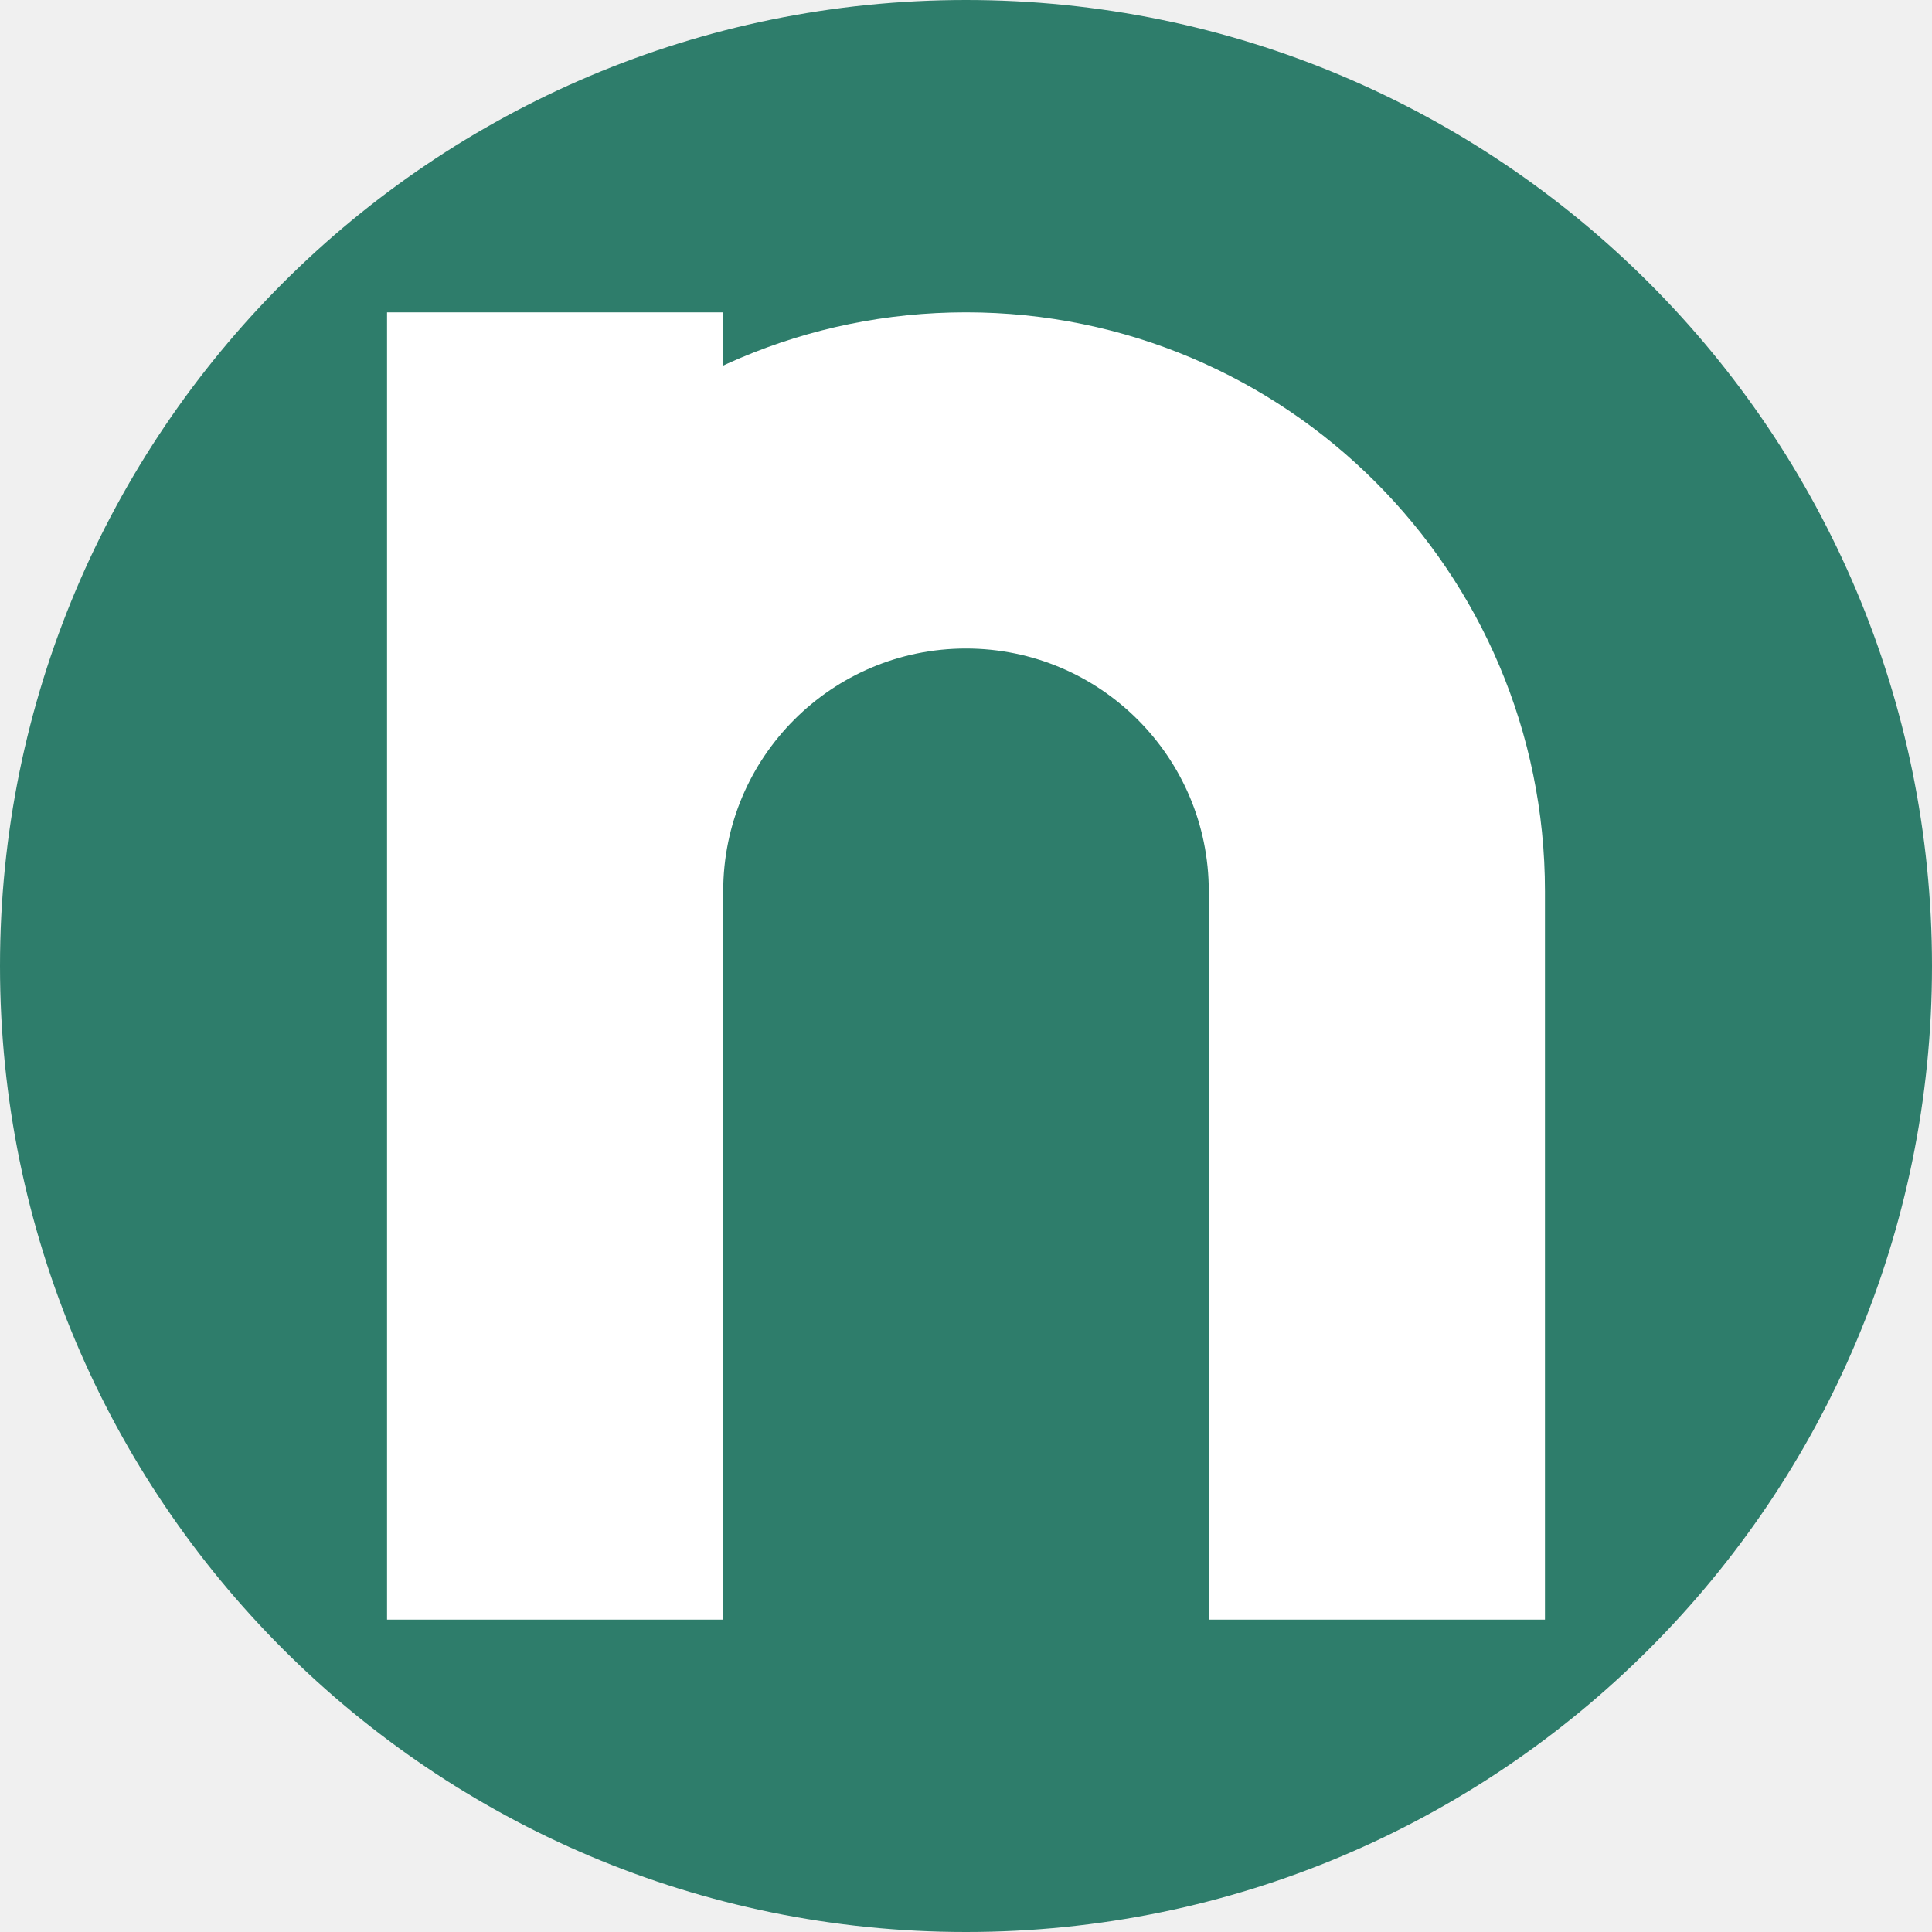
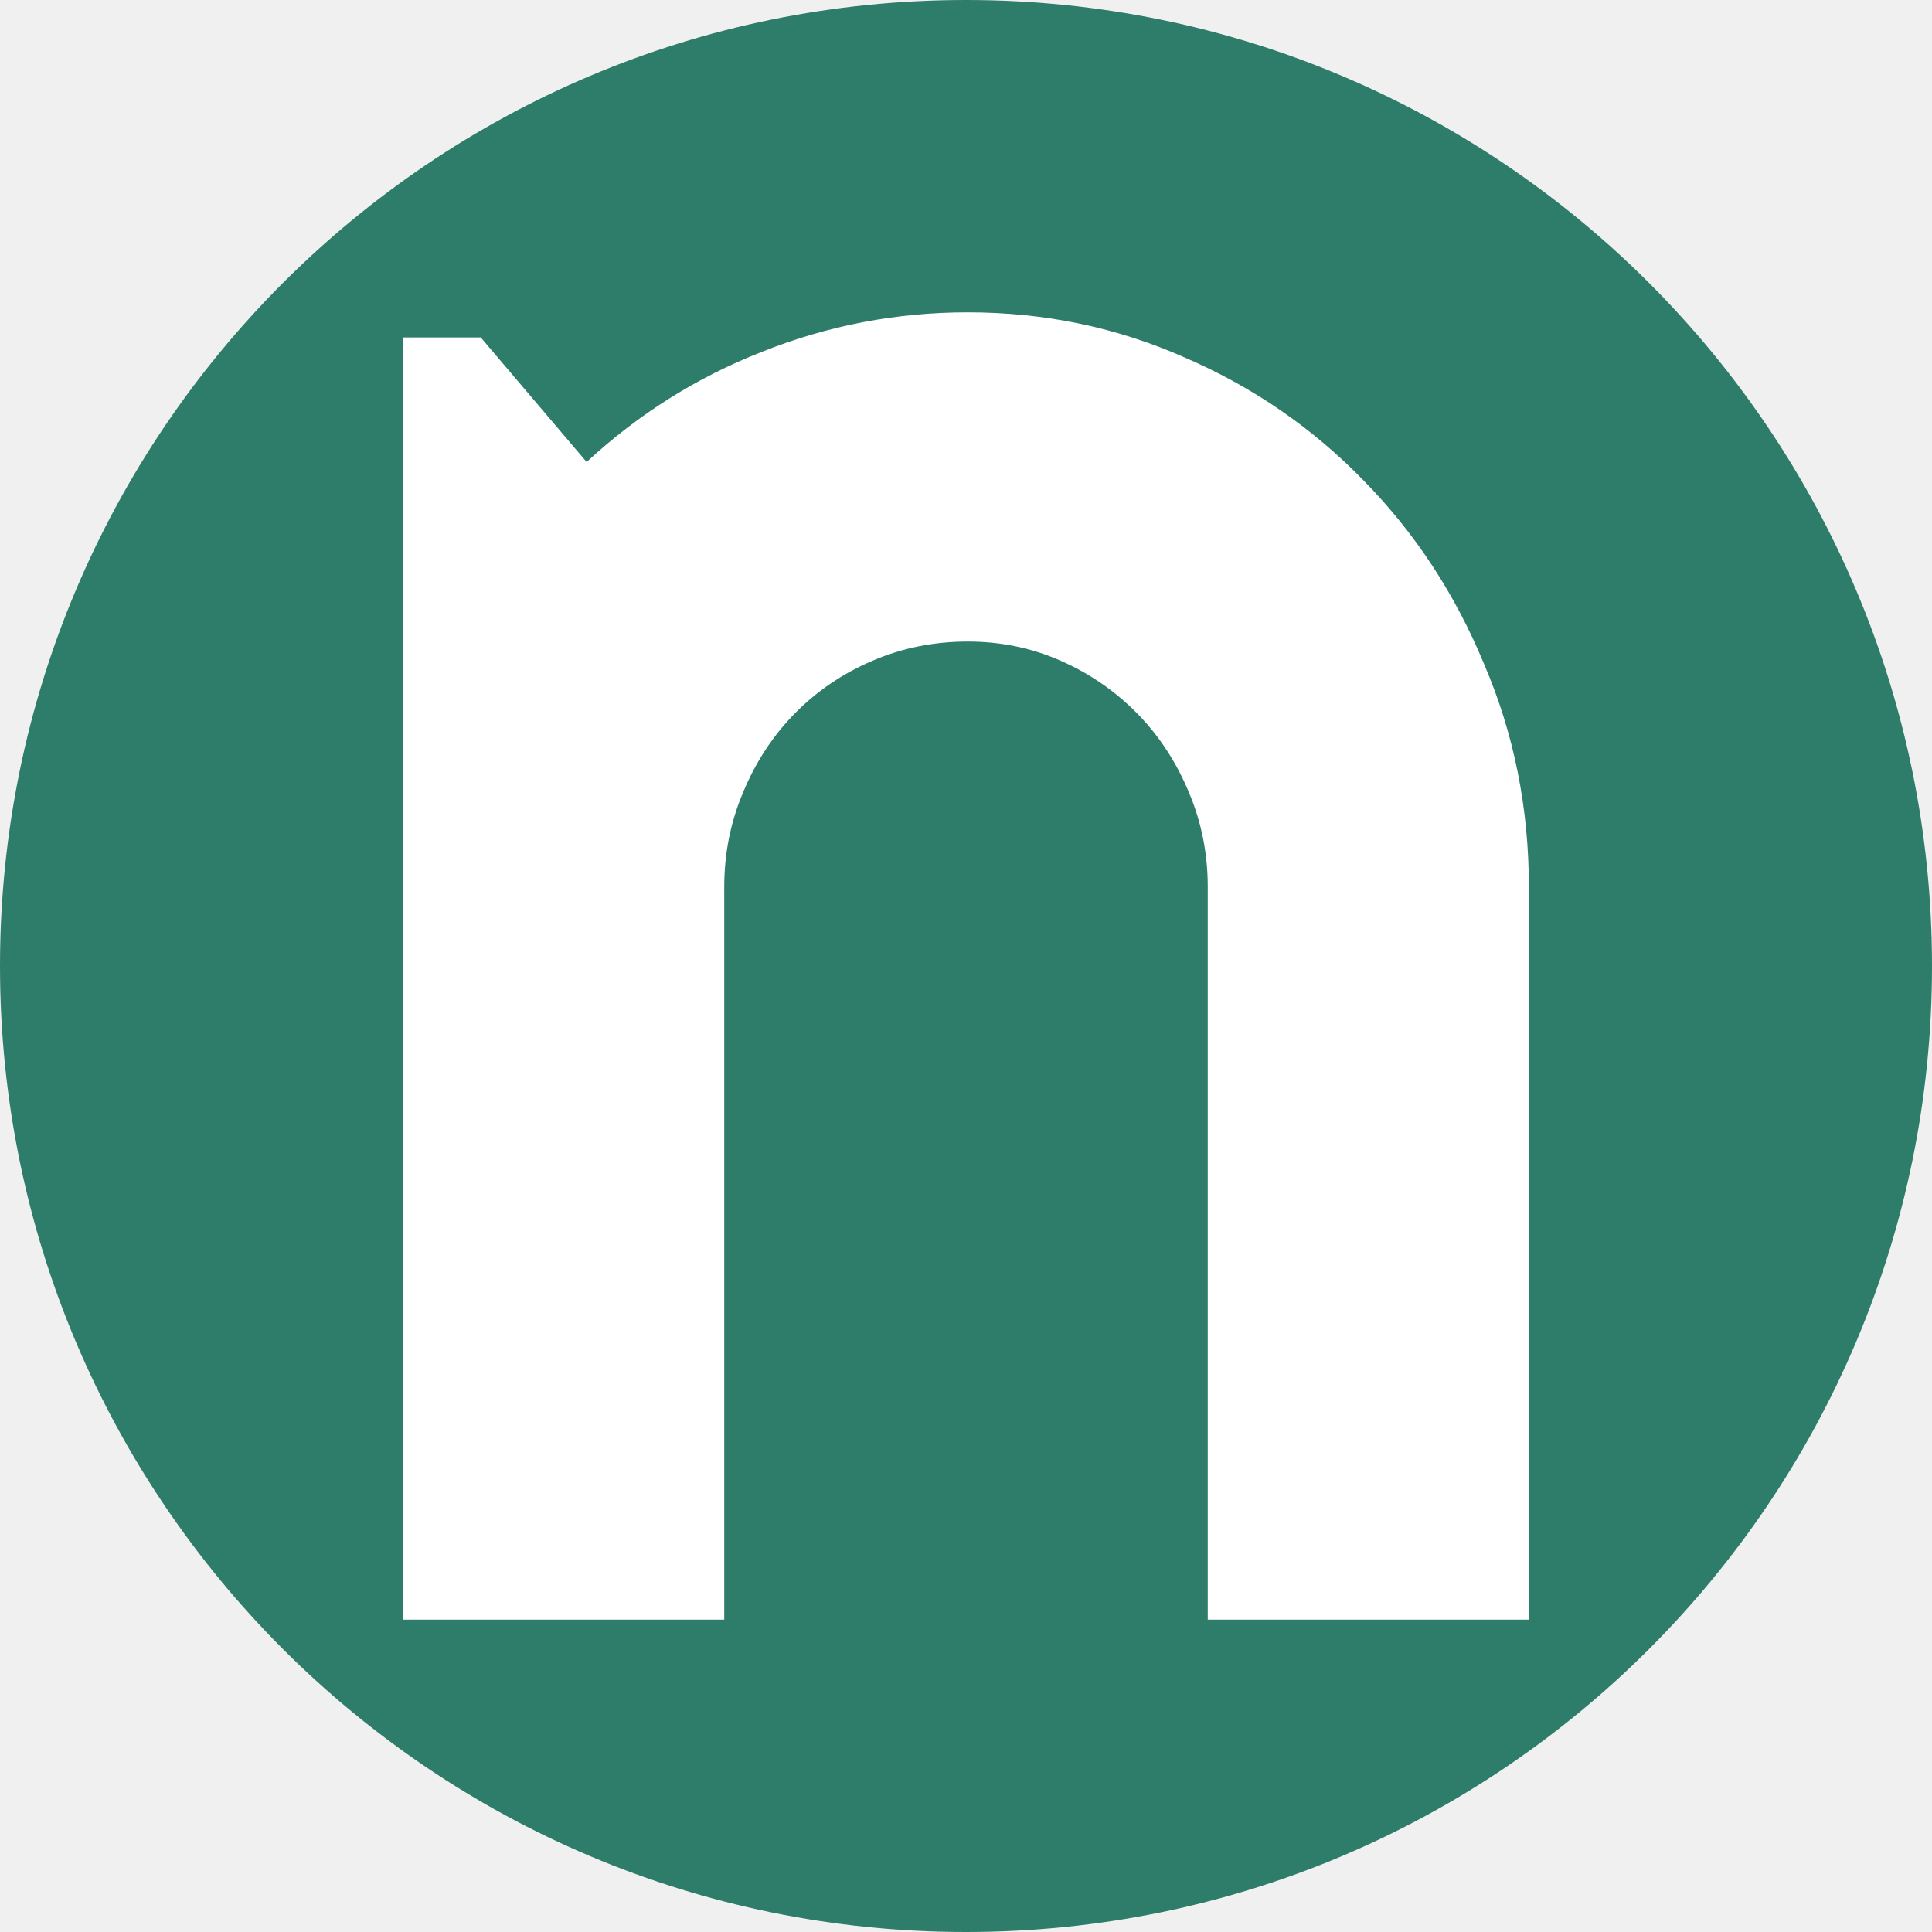
<svg xmlns="http://www.w3.org/2000/svg" width="300" height="300" viewBox="0 0 300 300" fill="none">
  <circle cx="150" cy="150" r="150" fill="#2E7D6B" />
-   <path d="M60.1,251.5V138.4A89.9,89.9 0 0 1 239.9,138.4V251.5H187.7V138.4A37.7,37.7 0 0 0 112.3,138.4V251.5Z M60.1,48.5H112.3V251.5H60.1Z" fill="white" />
+   <path d="M112.46,251.5H62.6V52.4H74.65L91.09,71.74C99.13,64.3 108.2,58.6 118.31,54.63C128.54,50.55 139.19,48.5 150.27,48.5C162.21,48.5 173.47,50.85 184.07,55.56C194.66,60.15 203.91,66.53 211.83,74.71C219.74,82.77 225.96,92.25 230.46,103.15C235.09,113.94 237.4,125.46 237.4,137.73V251.5H187.54V137.73C187.54,132.53 186.56,127.63 184.61,123.04C182.66,118.34 179.99,114.25 176.58,110.78C173.17,107.31 169.21,104.58 164.7,102.6C160.2,100.61 155.39,99.62 150.27,99.62C145.04,99.62 140.11,100.61 135.48,102.6C130.85,104.58 126.83,107.31 123.42,110.78C120.01,114.25 117.33,118.34 115.39,123.04C113.44,127.63 112.46,132.53 112.46,137.73V251.5Z" fill="white" />
</svg>
